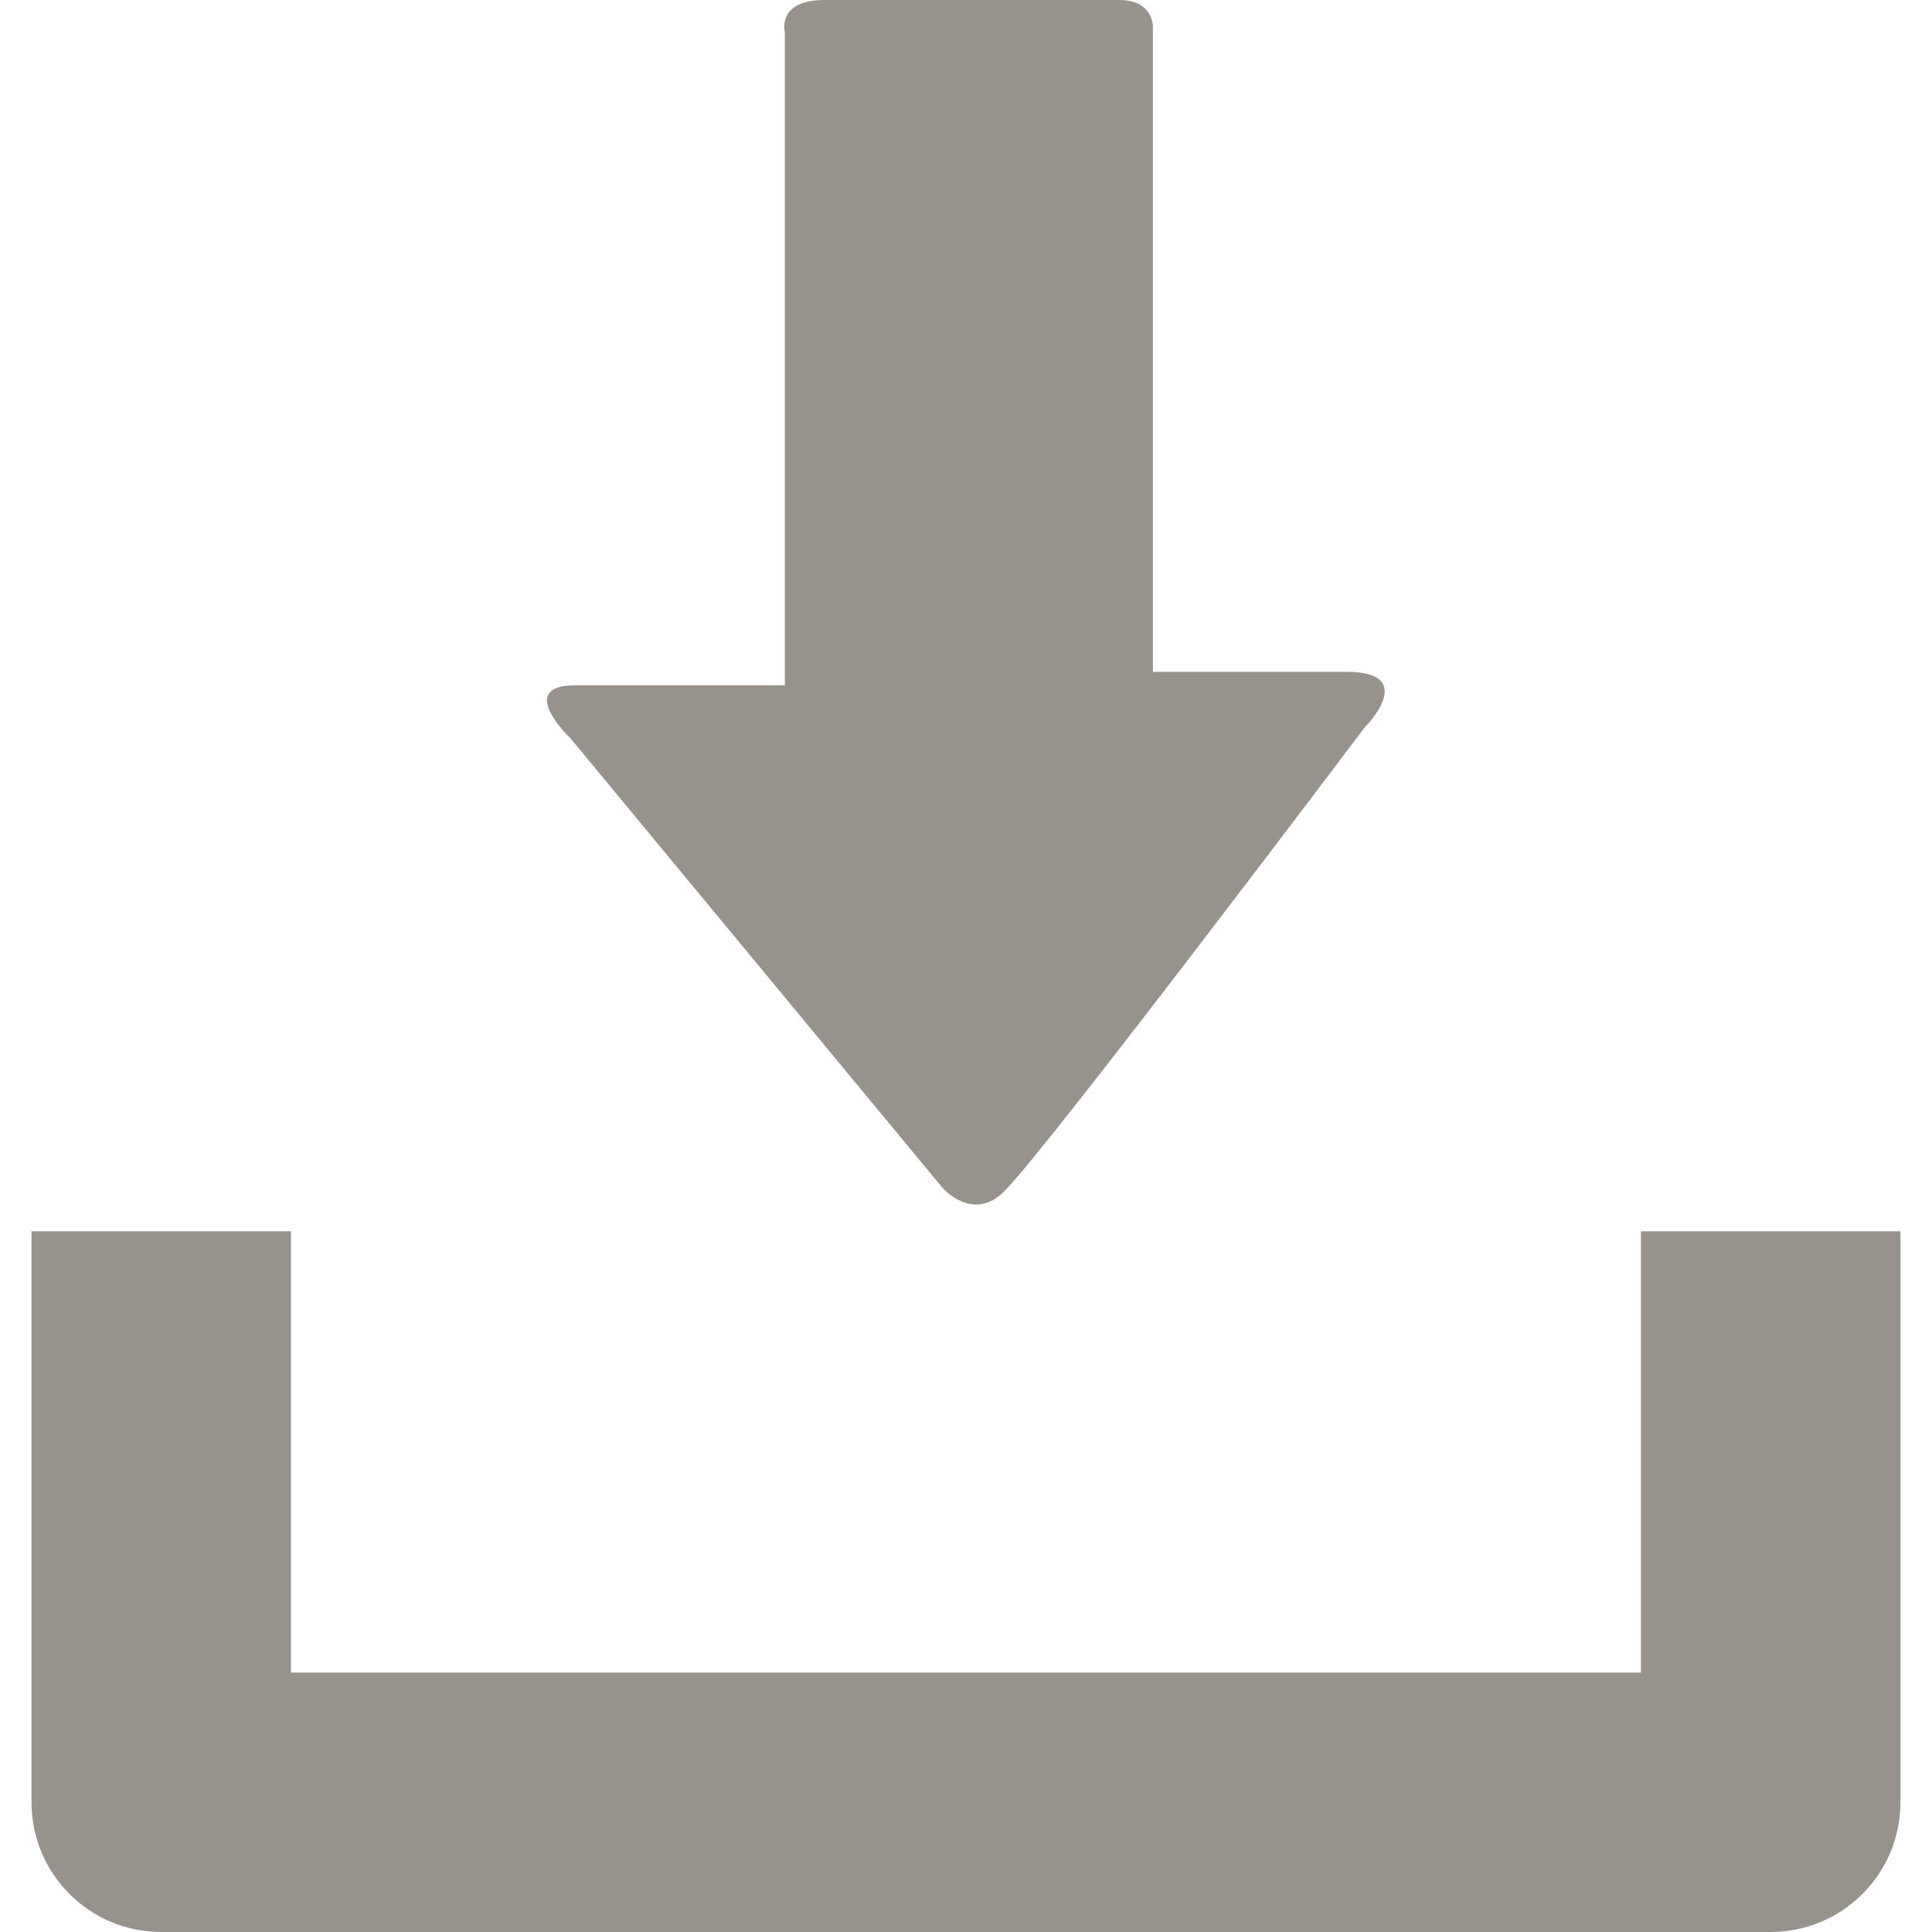
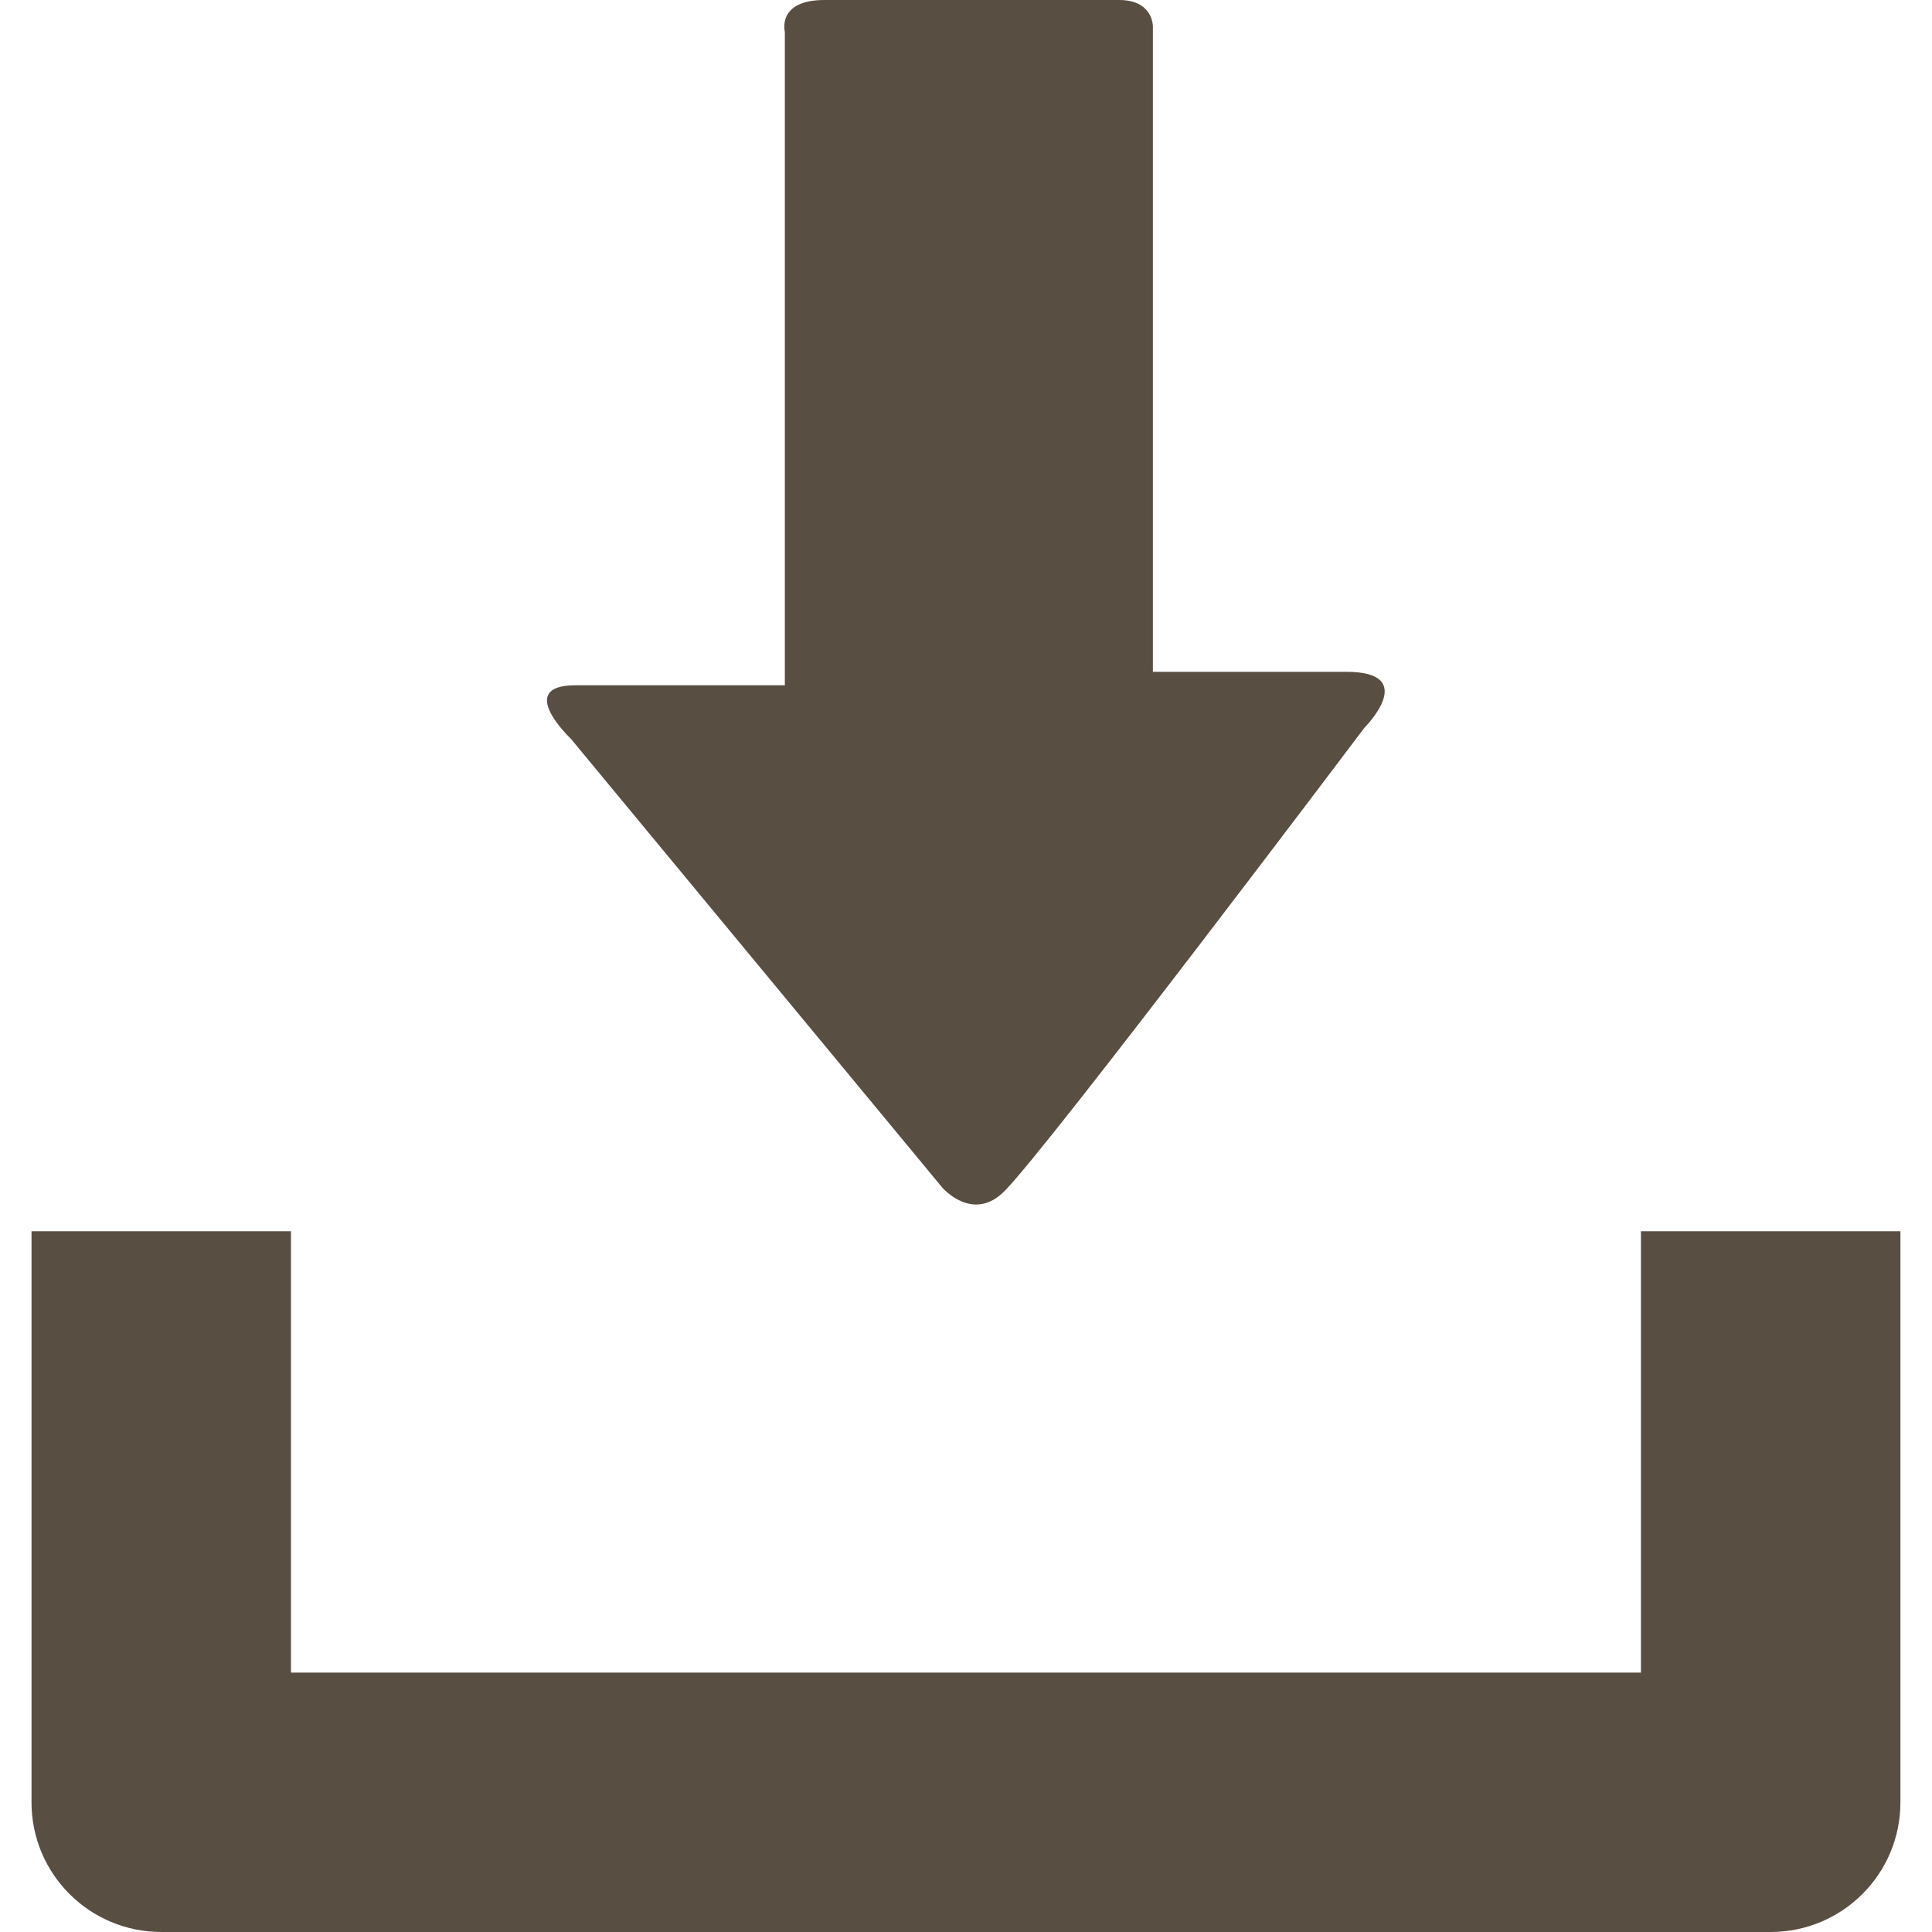
- <svg xmlns="http://www.w3.org/2000/svg" fill="#97938c" height="800px" width="800px" version="1.1" id="Capa_1" viewBox="0 0 29.978 29.978" xml:space="preserve">
+ <svg xmlns="http://www.w3.org/2000/svg" fill="#1f1100bd" height="800px" width="800px" version="1.1" id="Capa_1" viewBox="0 0 29.978 29.978" xml:space="preserve">
  <g>
    <path d="M25.462,19.105v6.848H4.515v-6.848H0.489v8.861c0,1.111,0.9,2.012,2.016,2.012h24.967c1.115,0,2.016-0.9,2.016-2.012   v-8.861H25.462z" />
    <path d="M14.62,18.426l-5.764-6.965c0,0-0.877-0.828,0.074-0.828s3.248,0,3.248,0s0-0.557,0-1.416c0-2.449,0-6.906,0-8.723   c0,0-0.129-0.494,0.615-0.494c0.75,0,4.035,0,4.572,0c0.536,0,0.524,0.416,0.524,0.416c0,1.762,0,6.373,0,8.742   c0,0.768,0,1.266,0,1.266s1.842,0,2.998,0c1.154,0,0.285,0.867,0.285,0.867s-4.904,6.51-5.588,7.193   C15.092,18.979,14.62,18.426,14.62,18.426z" />
    <g>
	</g>
    <g>
	</g>
    <g>
	</g>
    <g>
	</g>
    <g>
	</g>
    <g>
	</g>
    <g>
	</g>
    <g>
	</g>
    <g>
	</g>
    <g>
	</g>
    <g>
	</g>
    <g>
	</g>
    <g>
	</g>
    <g>
	</g>
    <g>
	</g>
  </g>
</svg>
